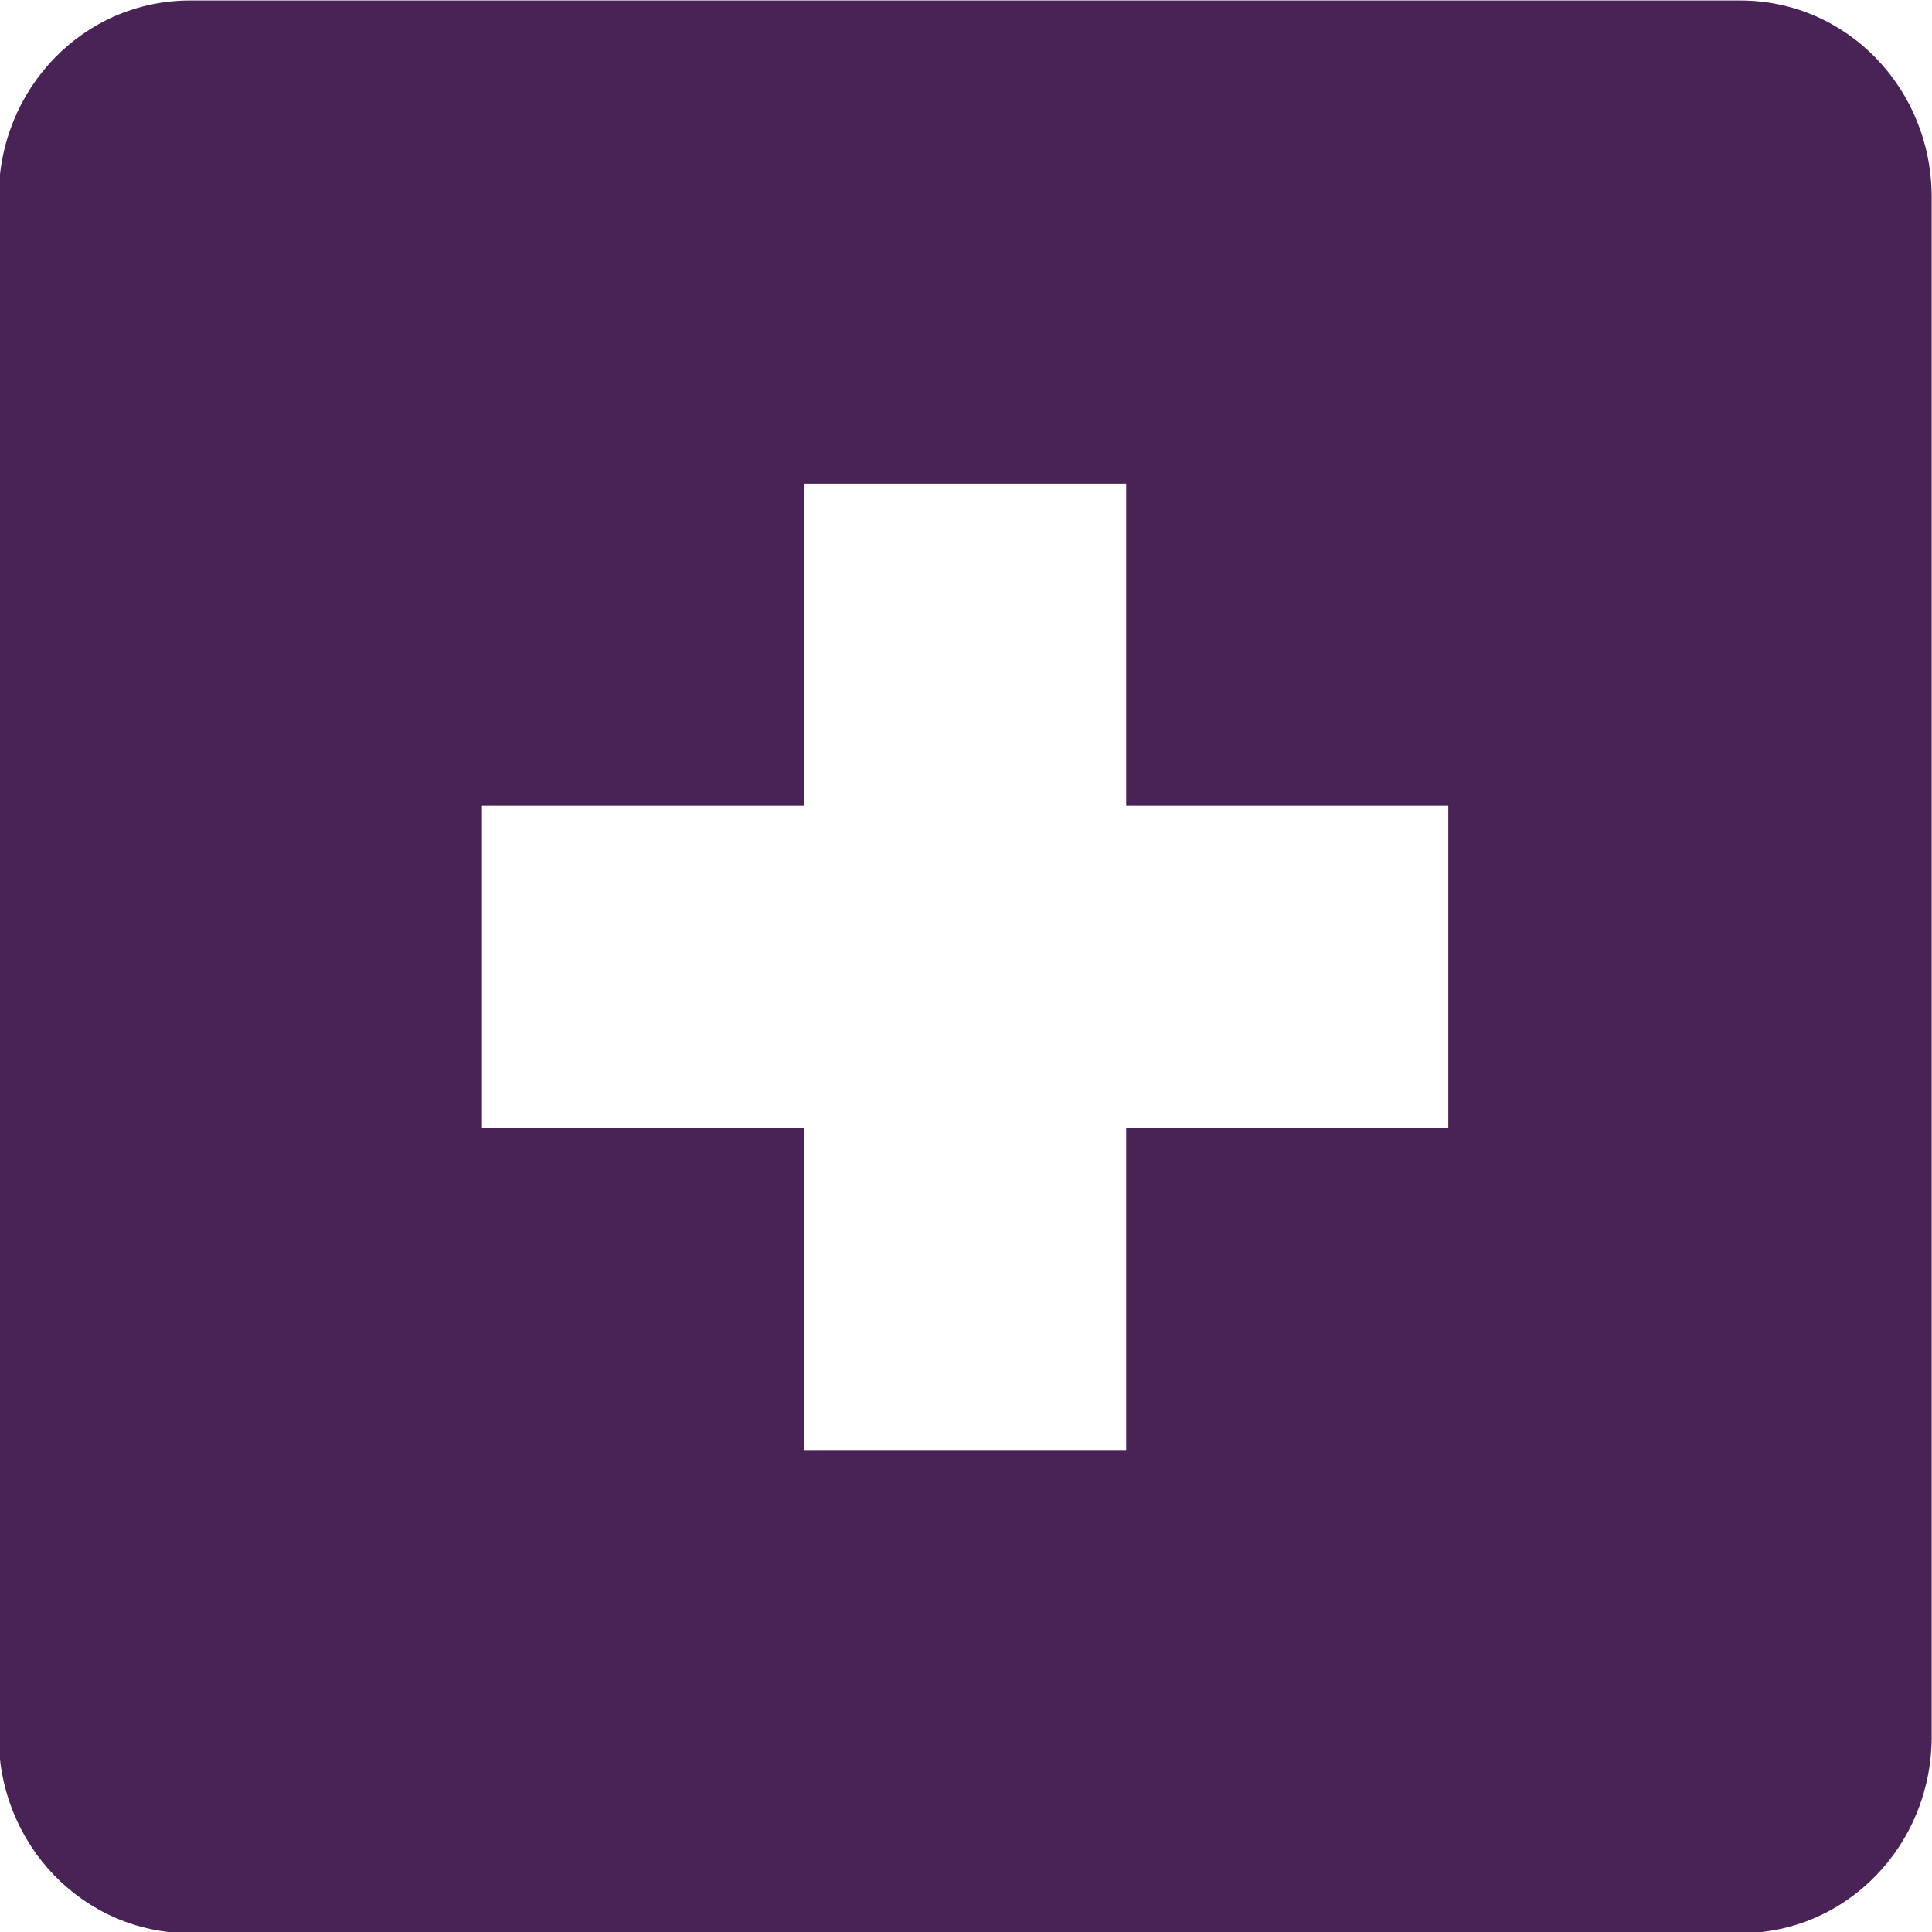
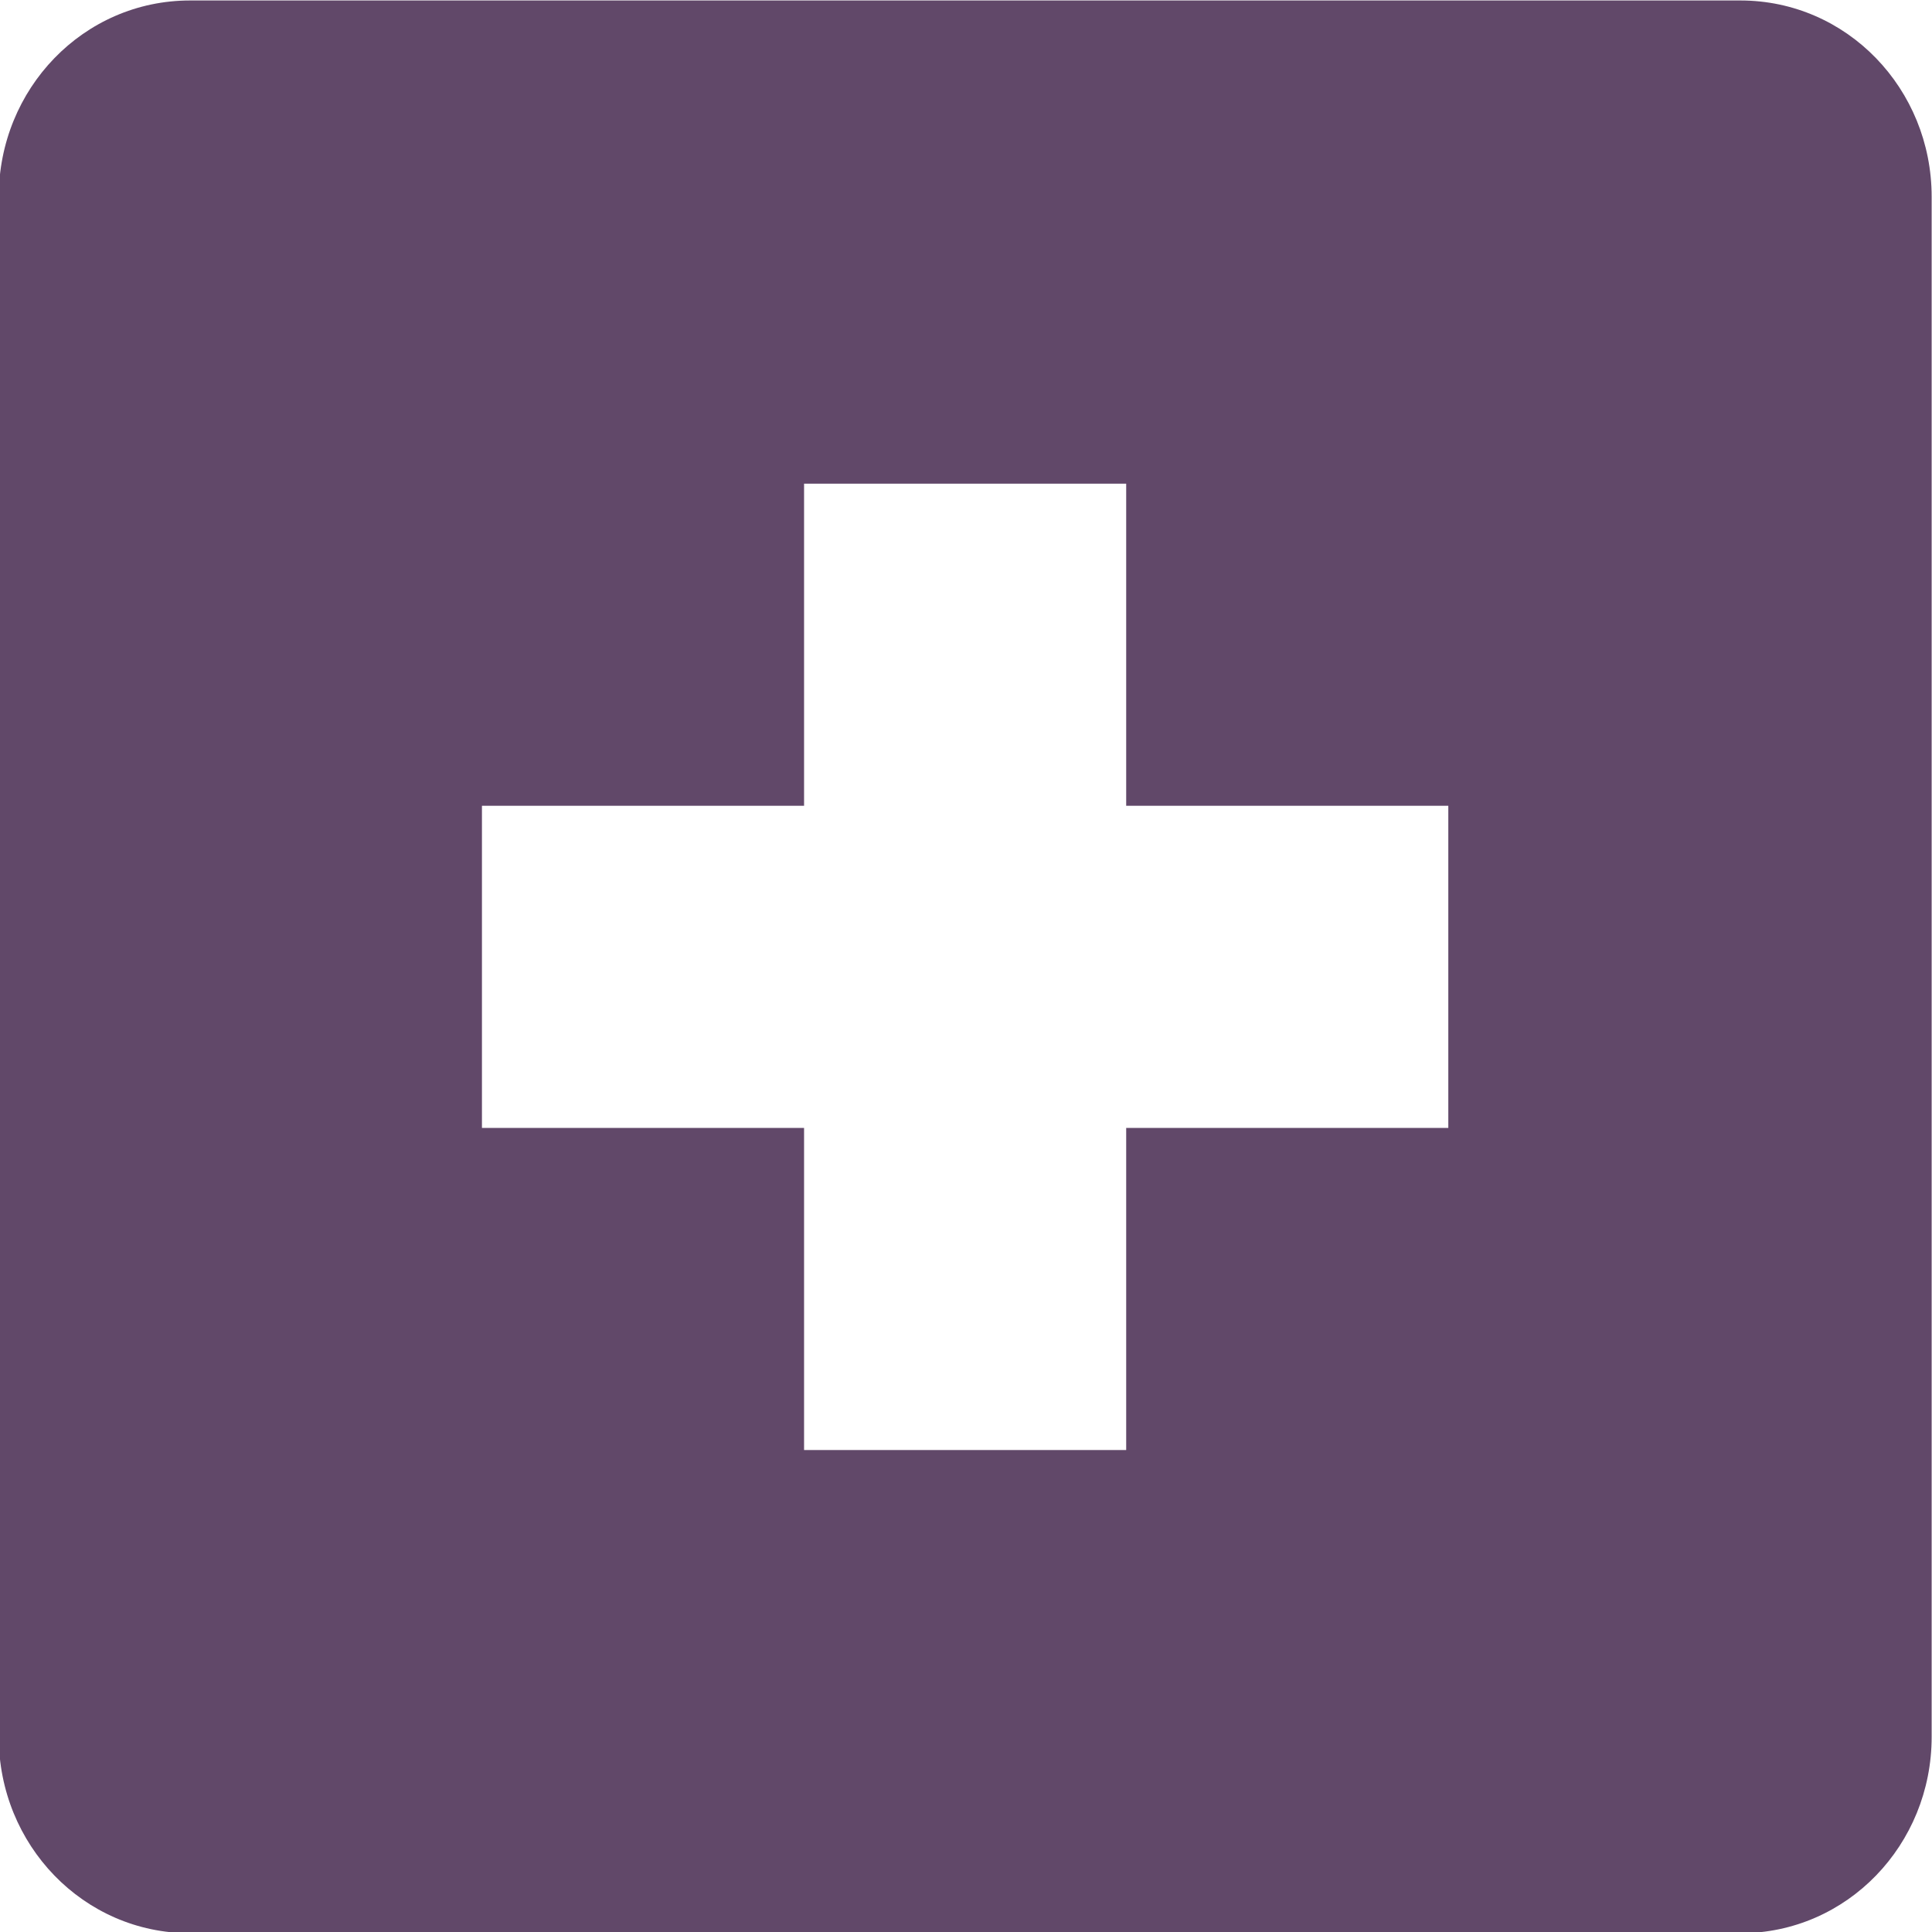
<svg xmlns="http://www.w3.org/2000/svg" xmlns:xlink="http://www.w3.org/1999/xlink" width="256" height="256" id="svg2" version="1.1">
  <defs id="defs4">
    <linearGradient spreadMethod="reflect" gradientUnits="userSpaceOnUse" y2="8" x2="14" y1="8" x1="0.969" id="linearGradient5604" xlink:href="#id9" />
    <linearGradient spreadMethod="reflect" gradientUnits="userSpaceOnUse" y2="8.032" x2="15.021" y1="8.032" x1="0.997" id="linearGradient5520" xlink:href="#id9" />
    <linearGradient spreadMethod="reflect" gradientUnits="userSpaceOnUse" y2="8.007" x2="15.992" y1="8.007" x1="0.008" id="linearGradient5464" xlink:href="#id9" />
    <linearGradient spreadMethod="reflect" gradientUnits="userSpaceOnUse" y2="546" x2="136" y1="546" x1="120" id="linearGradient5408" xlink:href="#id9" />
    <linearGradient xlink:href="#id9" id="linearGradient5253" gradientUnits="userSpaceOnUse" x1="0" y1="8" x2="16" y2="8" />
    <linearGradient id="linearGradient5233" gradientUnits="userSpaceOnUse" x1="77.762" y1="75.677" x2="229.189" y2="264.963">
      <stop offset="0" style="stop-color:#58A6D8" id="stop5235" />
      <stop id="stop5237" style="stop-color:#548bbb;stop-opacity:1;" offset="0.471" />
      <stop offset="0.941" style="stop-color:#50719E" id="stop5239" />
      <stop offset="1" style="stop-color:#386EAB" id="stop5241" />
    </linearGradient>
    <linearGradient y2="8" x2="16" y1="8" x1="0" gradientUnits="userSpaceOnUse" id="linearGradient4254" xlink:href="#id9" />
    <linearGradient id="linearGradient5222" gradientUnits="userSpaceOnUse" x1="77.762" y1="75.677" x2="229.189" y2="264.963">
      <stop offset="0" style="stop-color:#58A6D8" id="stop5224" />
      <stop id="stop5226" style="stop-color:#548bbb;stop-opacity:1;" offset="0.471" />
      <stop offset="0.941" style="stop-color:#50719E" id="stop5228" />
      <stop offset="1" style="stop-color:#386EAB" id="stop5230" />
    </linearGradient>
    <linearGradient y2="8" x2="16" y1="8" x1="0" gradientUnits="userSpaceOnUse" id="linearGradient4252" xlink:href="#id9" />
    <linearGradient id="linearGradient5211" gradientUnits="userSpaceOnUse" x1="77.762" y1="75.677" x2="229.189" y2="264.963">
      <stop offset="0" style="stop-color:#58A6D8" id="stop5213" />
      <stop id="stop5215" style="stop-color:#548bbb;stop-opacity:1;" offset="0.471" />
      <stop offset="0.941" style="stop-color:#50719E" id="stop5217" />
      <stop offset="1" style="stop-color:#386EAB" id="stop5219" />
    </linearGradient>
    <linearGradient y2="8" x2="16" y1="8" x1="0" gradientUnits="userSpaceOnUse" id="linearGradient4250" xlink:href="#id9" />
    <linearGradient id="linearGradient5200" gradientUnits="userSpaceOnUse" x1="77.762" y1="75.677" x2="229.189" y2="264.963">
      <stop offset="0" style="stop-color:#58A6D8" id="stop5202" />
      <stop id="stop5204" style="stop-color:#548bbb;stop-opacity:1;" offset="0.471" />
      <stop offset="0.941" style="stop-color:#50719E" id="stop5206" />
      <stop offset="1" style="stop-color:#386EAB" id="stop5208" />
    </linearGradient>
    <linearGradient id="linearGradient5189" gradientUnits="userSpaceOnUse" x1="77.762" y1="75.677" x2="229.189" y2="264.963">
      <stop offset="0" style="stop-color:#58A6D8" id="stop5191" />
      <stop id="stop5193" style="stop-color:#548bbb;stop-opacity:1;" offset="0.471" />
      <stop offset="0.941" style="stop-color:#50719E" id="stop5195" />
      <stop offset="1" style="stop-color:#386EAB" id="stop5197" />
    </linearGradient>
    <linearGradient y2="546" x2="136" y1="546" x1="120" gradientUnits="userSpaceOnUse" id="linearGradient4268" xlink:href="#id9" />
    <linearGradient id="linearGradient5178" gradientUnits="userSpaceOnUse" x1="77.762" y1="75.677" x2="229.189" y2="264.963">
      <stop offset="0" style="stop-color:#58A6D8" id="stop5180" />
      <stop id="stop5182" style="stop-color:#548bbb;stop-opacity:1;" offset="0.471" />
      <stop offset="0.941" style="stop-color:#50719E" id="stop5184" />
      <stop offset="1" style="stop-color:#386EAB" id="stop5186" />
    </linearGradient>
    <linearGradient gradientUnits="userSpaceOnUse" y2="546" x2="136" y1="546" x1="120" id="linearGradient4264" xlink:href="#id9" />
    <linearGradient id="linearGradient5167" gradientUnits="userSpaceOnUse" x1="77.762" y1="75.677" x2="229.189" y2="264.963">
      <stop offset="0" style="stop-color:#58A6D8" id="stop5169" />
      <stop id="stop5171" style="stop-color:#548bbb;stop-opacity:1;" offset="0.471" />
      <stop offset="0.941" style="stop-color:#50719E" id="stop5173" />
      <stop offset="1" style="stop-color:#386EAB" id="stop5175" />
    </linearGradient>
    <linearGradient y2="8" x2="16" y1="8" x1="0" gradientUnits="userSpaceOnUse" id="linearGradient4242" xlink:href="#id9" />
    <linearGradient id="linearGradient5156" gradientUnits="userSpaceOnUse" x1="77.762" y1="75.677" x2="229.189" y2="264.963">
      <stop offset="0" style="stop-color:#58A6D8" id="stop5158" />
      <stop id="stop5160" style="stop-color:#548bbb;stop-opacity:1;" offset="0.471" />
      <stop offset="0.941" style="stop-color:#50719E" id="stop5162" />
      <stop offset="1" style="stop-color:#386EAB" id="stop5164" />
    </linearGradient>
    <linearGradient y2="8" x2="16" y1="8" x1="0" gradientUnits="userSpaceOnUse" id="linearGradient4240" xlink:href="#id9" />
    <linearGradient id="linearGradient5145" gradientUnits="userSpaceOnUse" x1="77.762" y1="75.677" x2="229.189" y2="264.963">
      <stop offset="0" style="stop-color:#58A6D8" id="stop5147" />
      <stop id="stop5149" style="stop-color:#548bbb;stop-opacity:1;" offset="0.471" />
      <stop offset="0.941" style="stop-color:#50719E" id="stop5151" />
      <stop offset="1" style="stop-color:#386EAB" id="stop5153" />
    </linearGradient>
    <linearGradient y2="8" x2="16" y1="8" x1="0" gradientUnits="userSpaceOnUse" id="linearGradient4238" xlink:href="#id9" />
    <linearGradient id="id9" gradientUnits="userSpaceOnUse" x1="77.762" y1="75.677" x2="229.189" y2="264.963">
      <stop offset="0" style="stop-color:#58A6D8" id="stop3151" />
      <stop id="stop4258" style="stop-color:#548bbb;stop-opacity:1;" offset="0.471" />
      <stop offset="0.941" style="stop-color:#50719E" id="stop3153" />
      <stop offset="1" style="stop-color:#386EAB" id="stop3155" />
    </linearGradient>
    <linearGradient gradientUnits="userSpaceOnUse" y2="8" x2="16" y1="8" x1="0" id="linearGradient4236" xlink:href="#id9" />
  </defs>
  <g id="layer1" transform="translate(0,-796.3622)">
-     <g id="g4907" transform="matrix(21.34147,0,0,21.34147,-42.84329,753.7419)" style="fill:#492356;fill-opacity:1">
-       <g transform="translate(-181.0002,-667)" style="display:inline;fill:#492356;fill-opacity:1" id="layer9" />
-       <g transform="translate(-181.0002,-667)" id="layer10" style="fill:#492356;fill-opacity:1" />
-       <g transform="translate(-181.0002,-667)" id="layer11" style="fill:#492356;fill-opacity:1" />
-       <g transform="translate(-181.0002,-667)" id="layer13" style="fill:#492356;fill-opacity:1" />
-       <g transform="translate(-181.0002,-667)" id="layer14" style="fill:#492356;fill-opacity:1" />
-       <g transform="translate(-181.0002,-667)" style="display:inline;fill:#492356;fill-opacity:1" id="layer15" />
-       <g transform="translate(-181.0002,-667)" style="display:inline;fill:#492356;fill-opacity:1" id="g71291" />
-       <g transform="translate(-181.0002,-667)" style="display:inline;fill:#492356;fill-opacity:1" id="g4953" />
-       <g transform="translate(-181.0002,-667)" style="display:inline;fill:#492356;fill-opacity:1" id="layer12">
-         <path style="color:#bebebe;fill:#492356;fill-opacity:1;stroke:none;stroke-width:2;marker:none;visibility:visible;display:inline;overflow:visible" id="rect11749-5-0-1-8" d="m 184.188,669 c -0.663,0 -1.188,0.549 -1.188,1.219 l 0,9.562 c 0,0.67 0.525,1.219 1.188,1.219 l 9.625,0 c 0.663,0 1.188,-0.549 1.188,-1.219 l 0,-9.562 c 0,-0.67 -0.525,-1.219 -1.188,-1.219 l -9.625,0 z m 3.812,3 2,0 0,2 2,0 0,2 -2,0 0,2 -2,0 0,-2 -2,0 0,-2 2,0 0,-2 z" />
+     <g id="g4907" transform="matrix(21.34147,0,0,21.34147,-42.84329,753.7419)" style="fill:#614869;fill-opacity:1">
+       <g transform="translate(-181.0002,-667)" style="display:inline;fill:#614869;fill-opacity:1" id="layer9" />
+       <g transform="translate(-181.0002,-667)" id="layer10" style="fill:#614869;fill-opacity:1" />
+       <g transform="translate(-181.0002,-667)" id="layer11" style="fill:#614869;fill-opacity:1" />
+       <g transform="translate(-181.0002,-667)" id="layer13" style="fill:#614869;fill-opacity:1" />
+       <g transform="translate(-181.0002,-667)" id="layer14" style="fill:#614869;fill-opacity:1" />
+       <g transform="translate(-181.0002,-667)" style="display:inline;fill:#614869;fill-opacity:1" id="layer15" />
+       <g transform="translate(-181.0002,-667)" style="display:inline;fill:#614869;fill-opacity:1" id="g71291" />
+       <g transform="translate(-181.0002,-667)" style="display:inline;fill:#614869;fill-opacity:1" id="g4953" />
+       <g transform="translate(-181.0002,-667)" style="display:inline;fill:#614869;fill-opacity:1" id="layer12">
+         <path style="color:#bebebe;fill:#614869;fill-opacity:1;stroke:none;stroke-width:2;marker:none;visibility:visible;display:inline;overflow:visible" id="rect11749-5-0-1-8" d="m 184.188,669 c -0.663,0 -1.188,0.549 -1.188,1.219 l 0,9.562 c 0,0.67 0.525,1.219 1.188,1.219 l 9.625,0 c 0.663,0 1.188,-0.549 1.188,-1.219 l 0,-9.562 c 0,-0.67 -0.525,-1.219 -1.188,-1.219 l -9.625,0 z m 3.812,3 2,0 0,2 2,0 0,2 -2,0 0,2 -2,0 0,-2 -2,0 0,-2 2,0 0,-2 z" />
      </g>
    </g>
  </g>
</svg>
